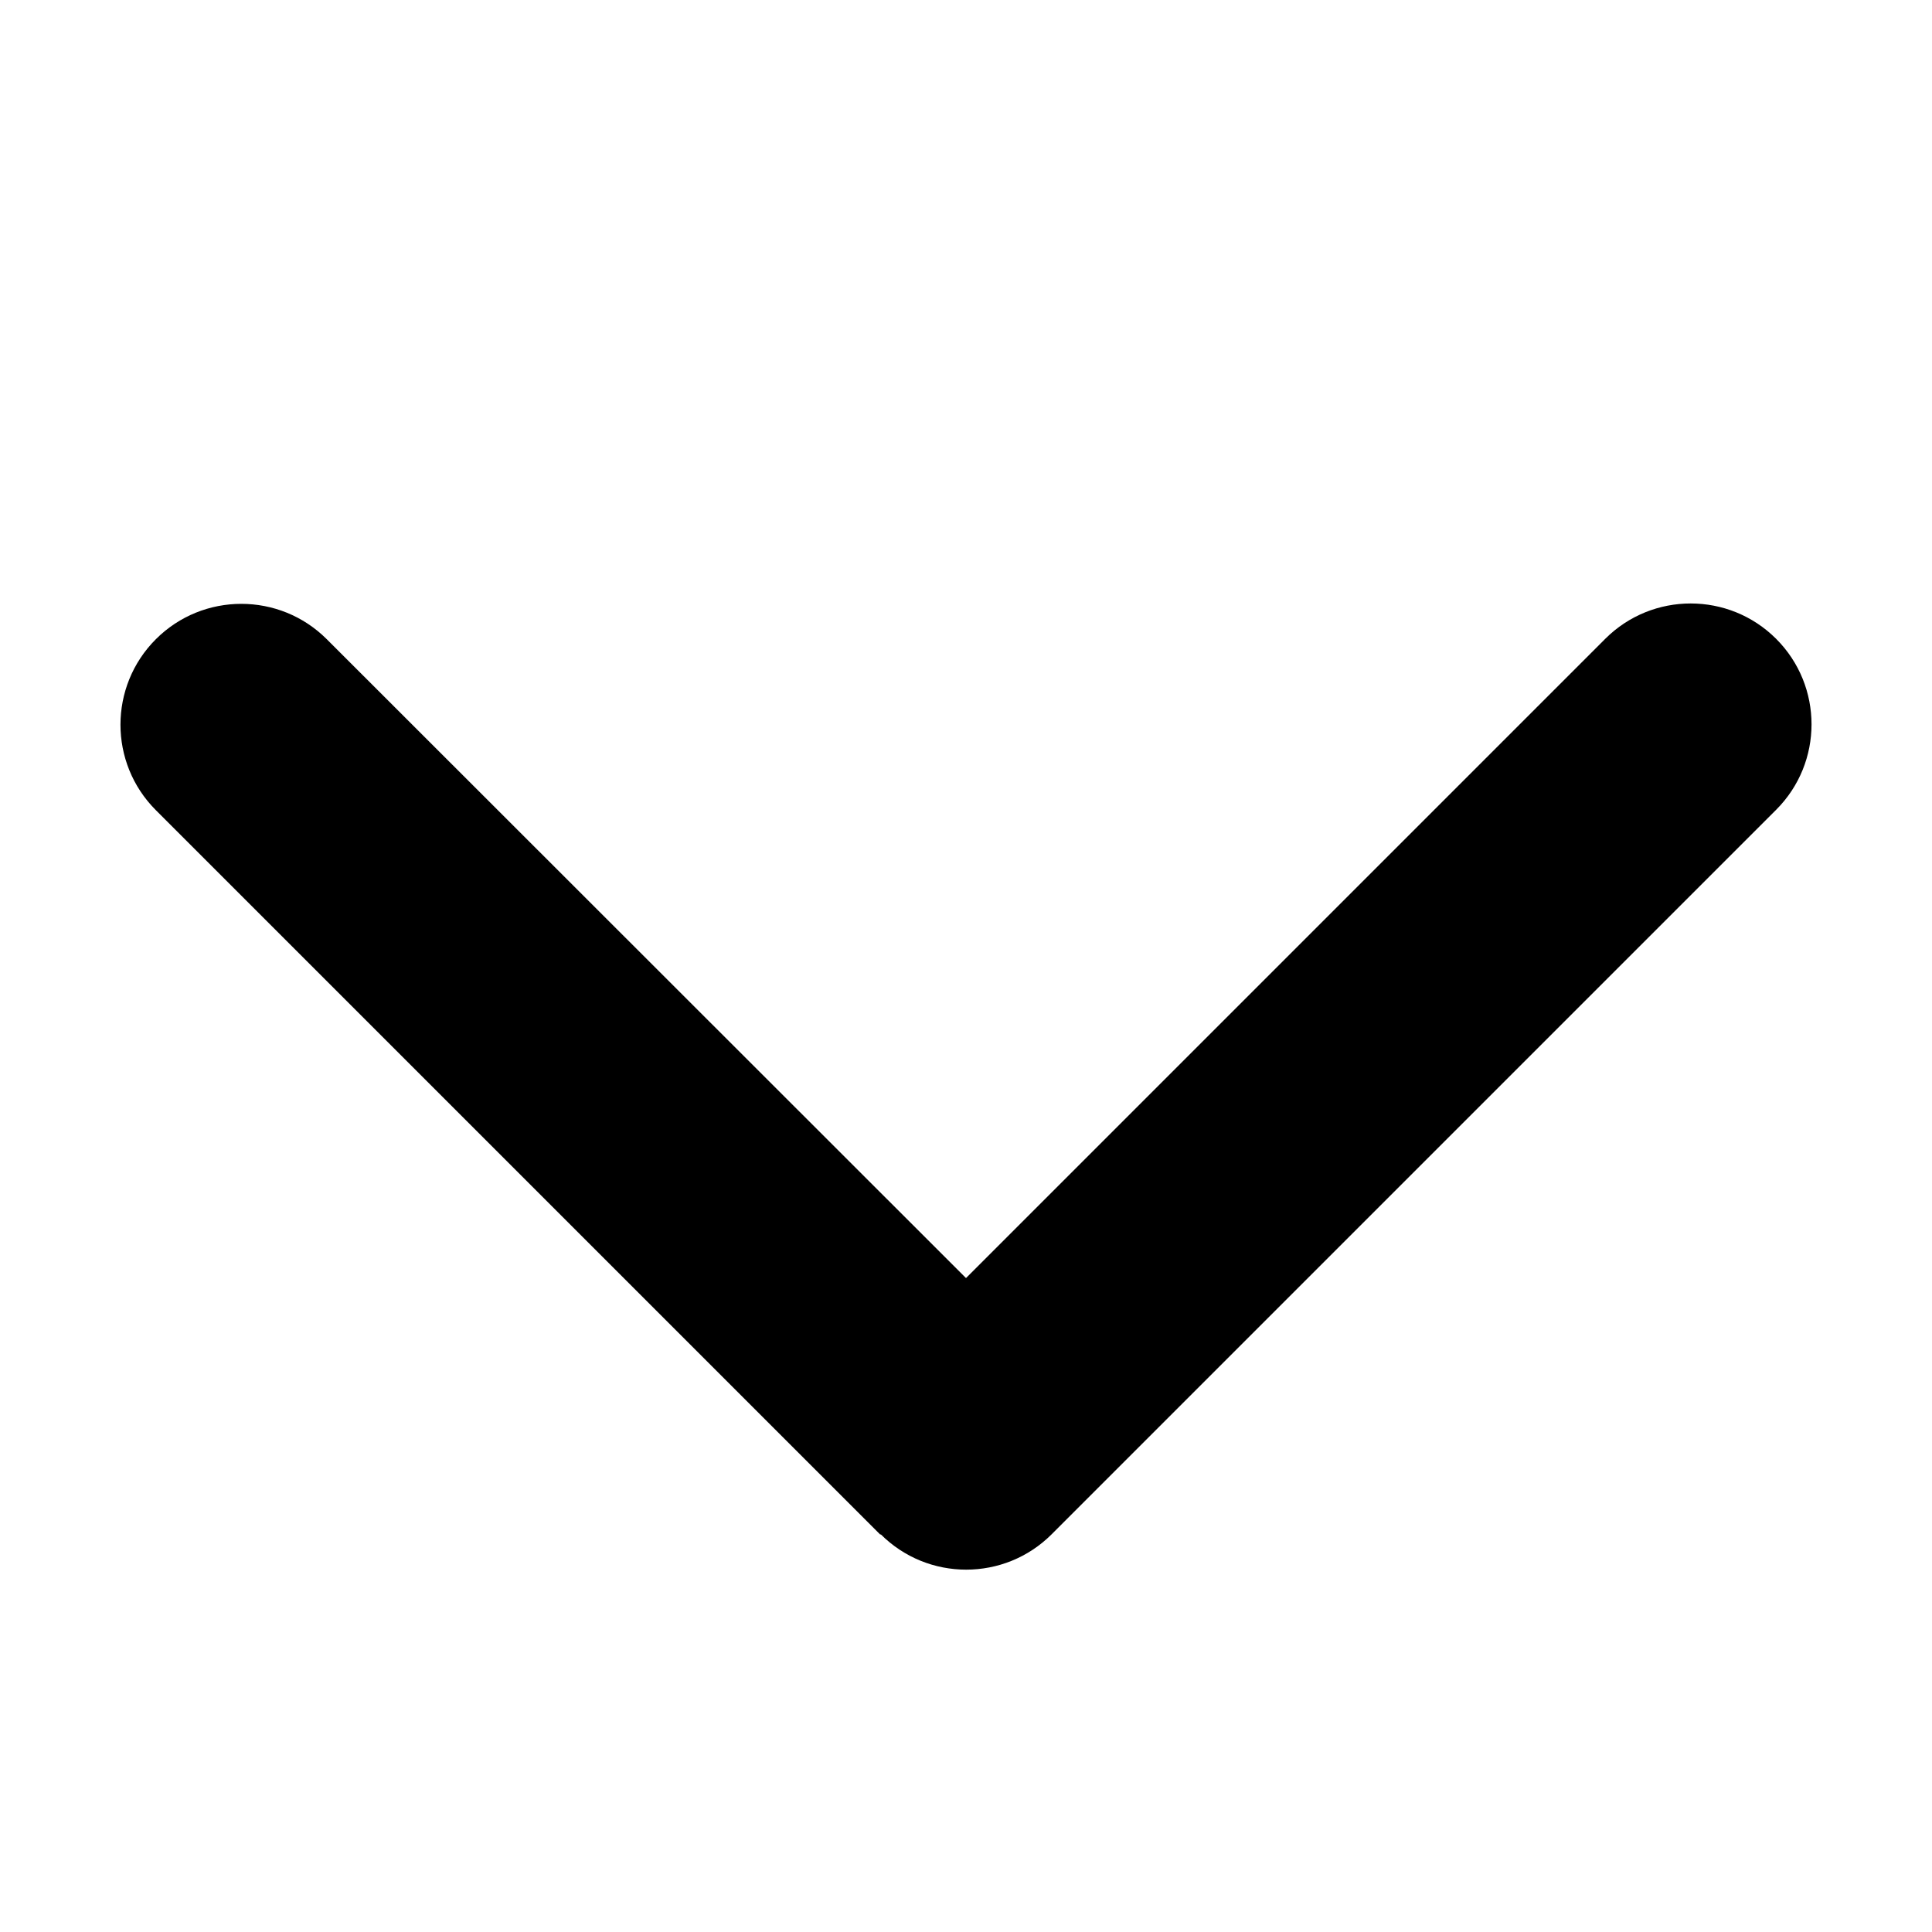
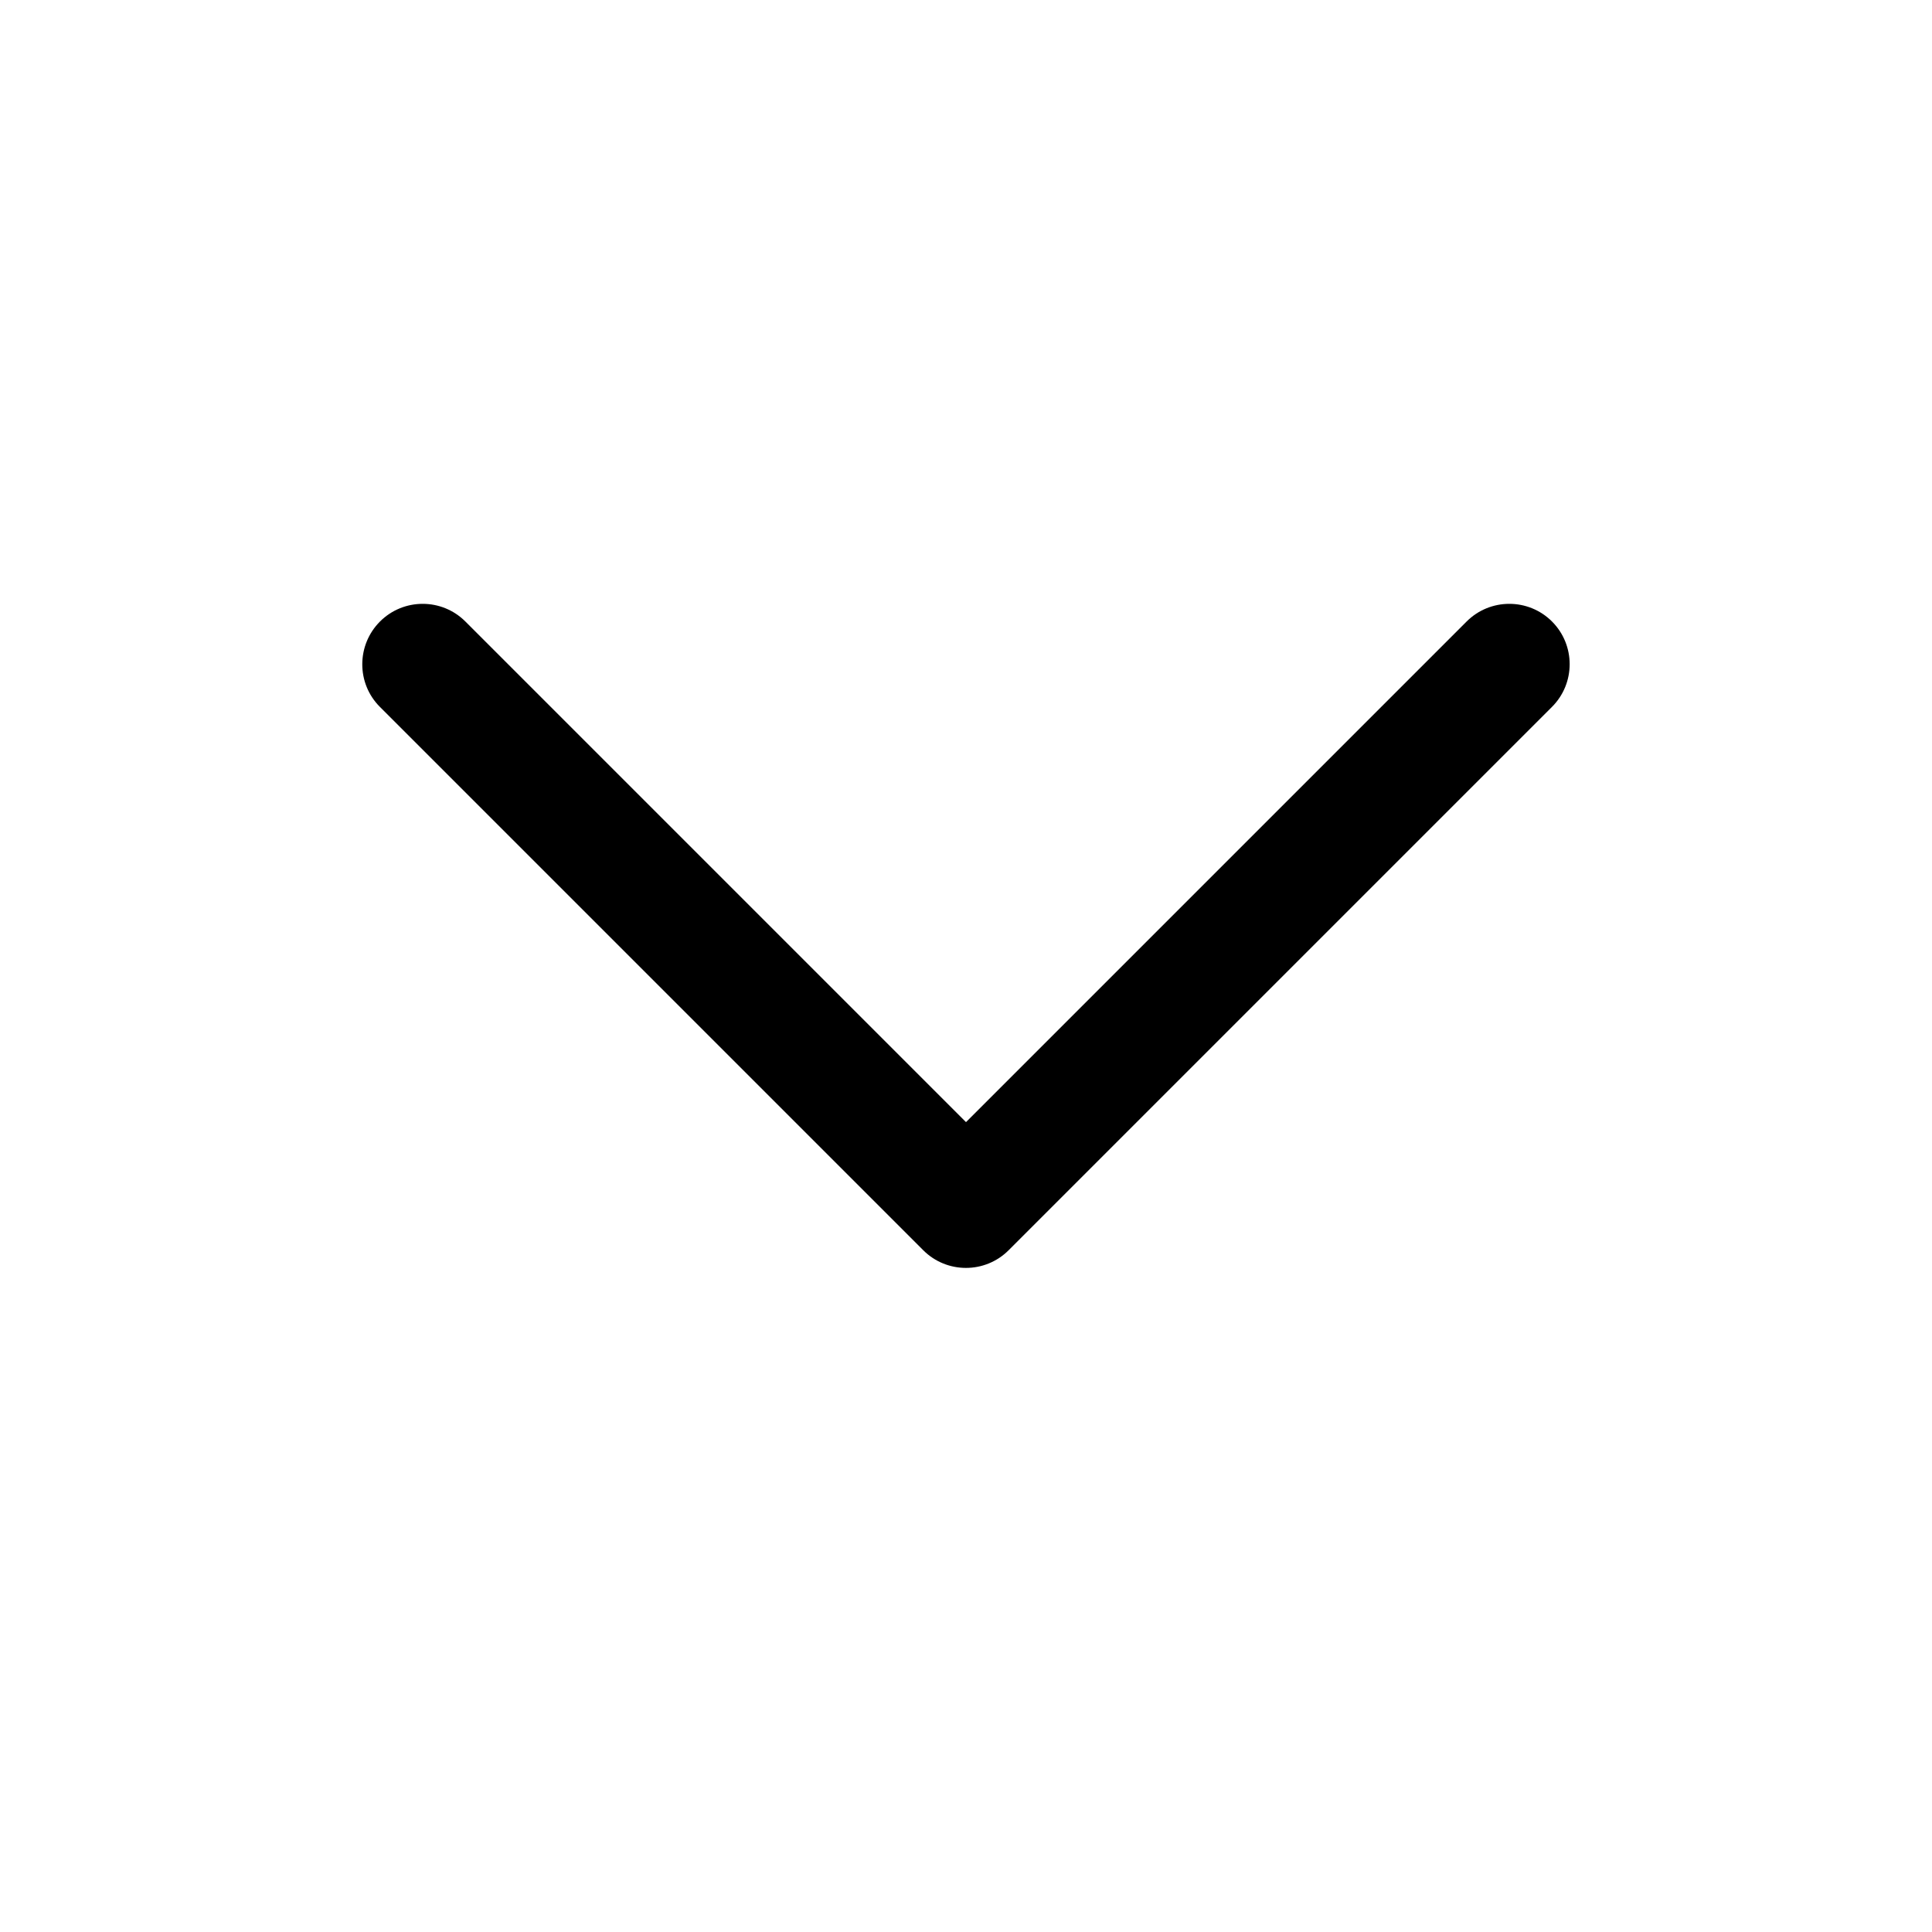
- <svg xmlns="http://www.w3.org/2000/svg" viewBox="0 0 512 512">
-   <path d="M233.4 406.6c12.5 12.5 32.8 12.5 45.3 0l192-192c12.5-12.5 12.5-32.8 0-45.3s-32.8-12.5-45.3 0L256 338.7 86.6 169.4c-12.5-12.5-32.8-12.5-45.3 0s-12.5 32.8 0 45.3l192 192z" />
+ <svg xmlns="http://www.w3.org/2000/svg" width="16" height="16" viewBox="0 0 16 16" fill="currentColor">
+   <path d="M3.146 5.854L7.646 10.354C7.841 10.549 8.158 10.549 8.353 10.354L12.853 5.854C13.048 5.659 13.048 5.342 12.853 5.147C12.658 4.952 12.341 4.952 12.146 5.147L8 9.293L3.854 5.147C3.659 4.952 3.342 4.952 3.147 5.147C2.952 5.342 2.951 5.659 3.146 5.854Z" />
</svg>
